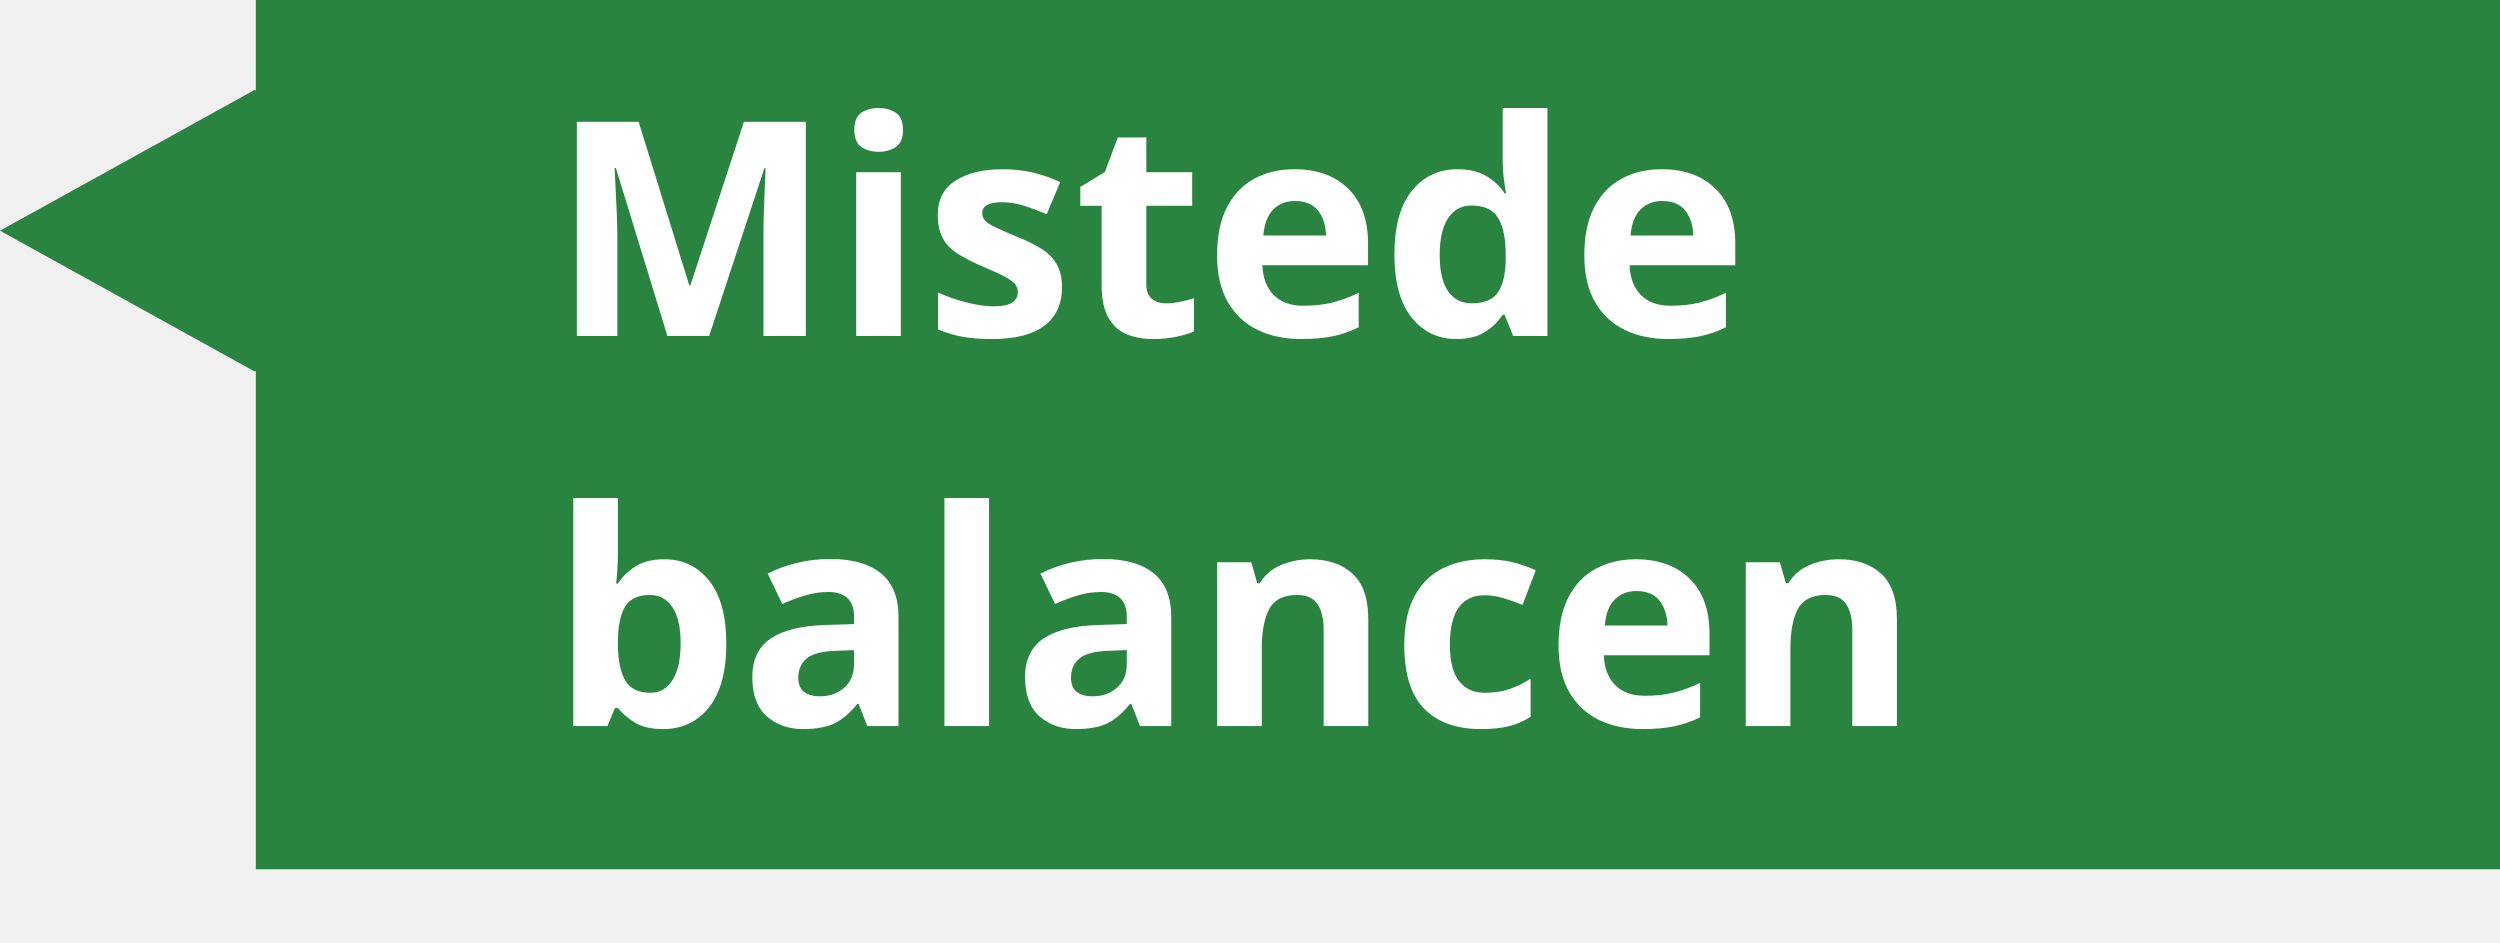
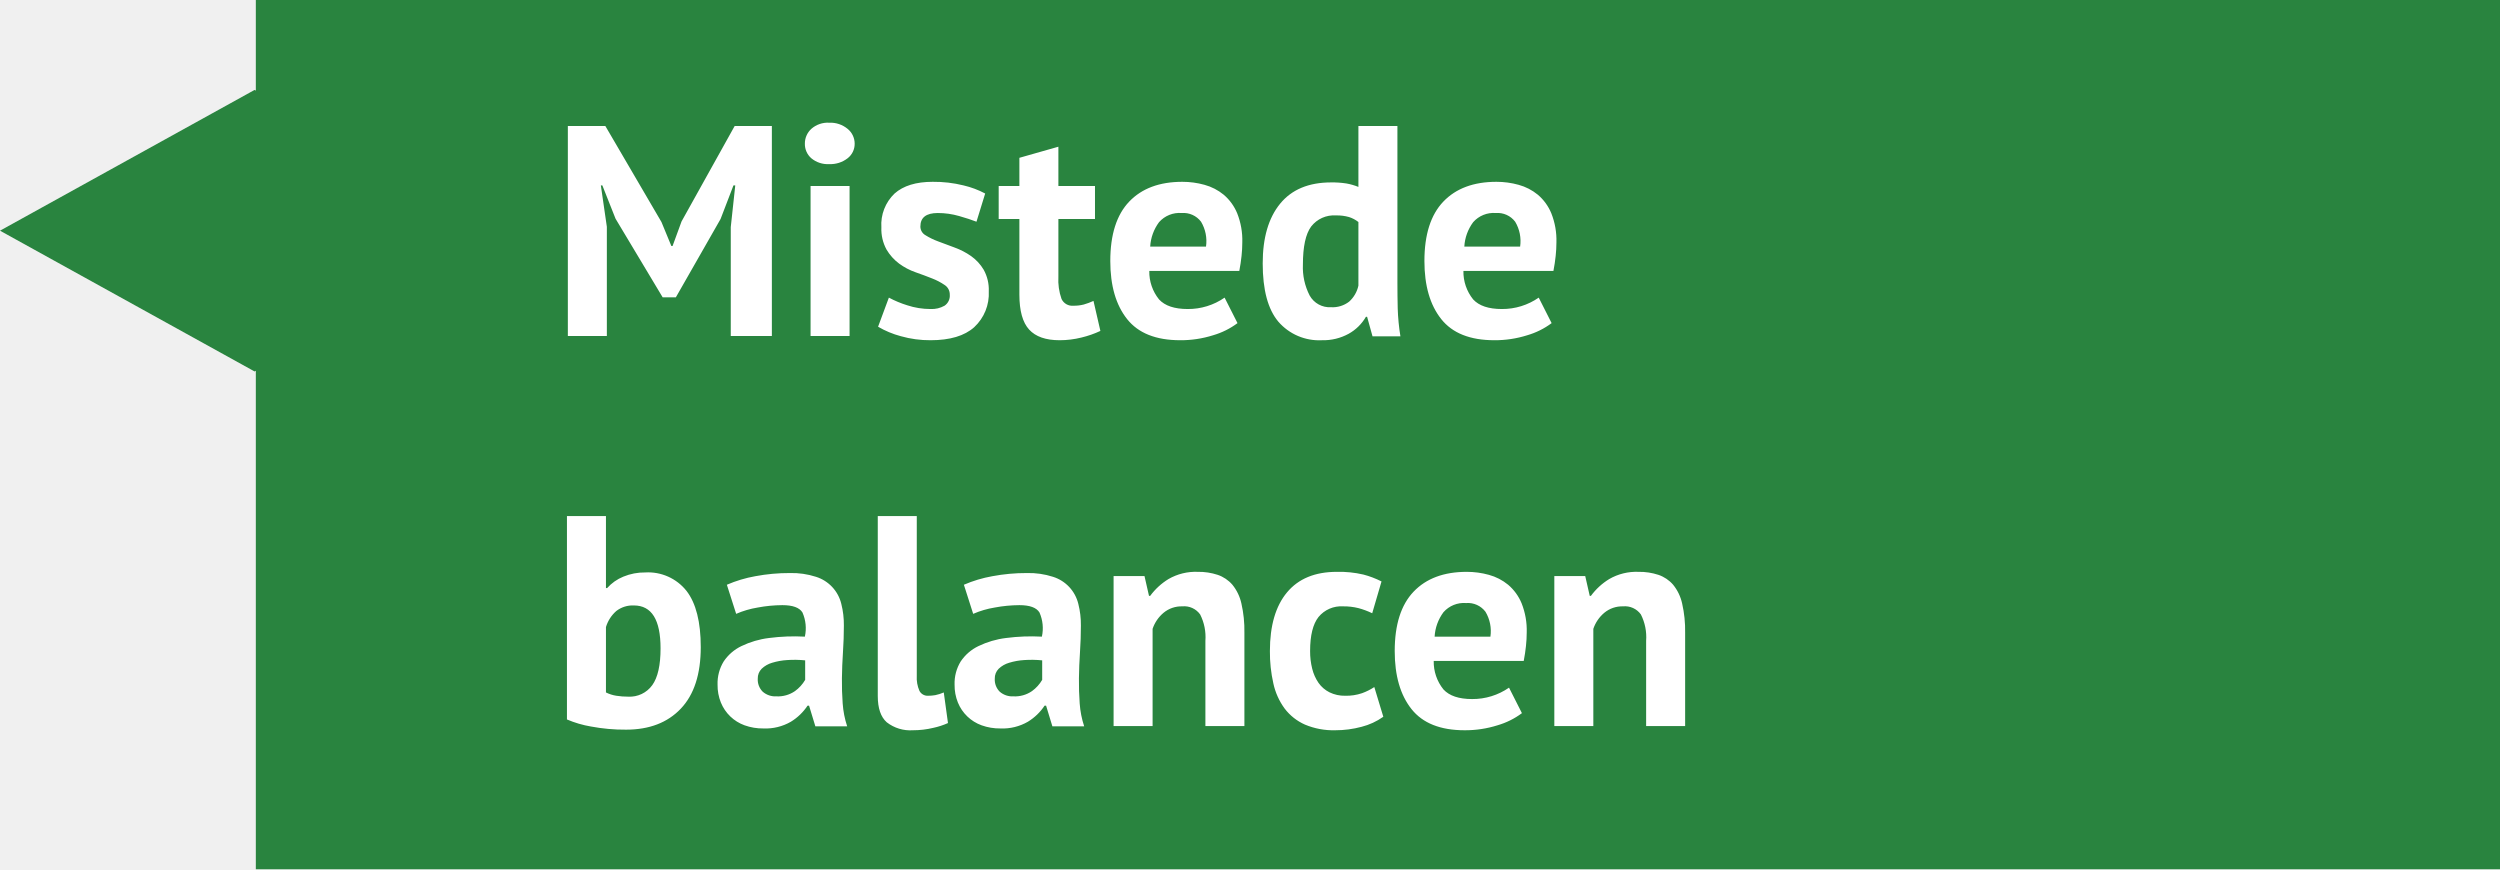
- <svg xmlns="http://www.w3.org/2000/svg" width="416.634" height="157" viewBox="0 0 416.634 157">
+ <svg xmlns="http://www.w3.org/2000/svg" width="416.634" height="144.868" viewBox="0 0 416.634 144.868">
  <g id="Group_4" data-name="Group 4" transform="translate(-1031.366 -353)">
    <path id="Union_2" data-name="Union 2" d="M42.634,144.868V61.789l-.208.115L0,38.445,42.426,14.986l.208.115V0h374V144.868Z" transform="translate(1031.366 353)" fill="#29843f" />
-     <text id="Mistede_balancen" data-name="Mistede balancen" transform="translate(1123 364)" fill="#fff" font-size="50" font-family="PTSans-Bold, PT Sans" font-weight="700">
-       <tspan x="0" y="45">Mistede </tspan>
-       <tspan x="0" y="110">balancen</tspan>
-     </text>
+     <path id="Path_9" data-name="Path 9" d="M30.15,26.85l.75-6.95h-.3l-2.15,5.6L21,38.55H18.8l-7.85-13.1L8.75,19.9H8.5l1,6.9V45H3V10H9.25L18.6,26l1.65,4h.2l1.5-4.1L30.8,10H37V45H30.15ZM43.45,20h6.5V45h-6.5Zm-.95-7.05a3.3,3.3,0,0,1,1.075-2.475A4.136,4.136,0,0,1,46.55,9.45a4.509,4.509,0,0,1,3.075,1.025A3.172,3.172,0,0,1,50.8,12.95a3.029,3.029,0,0,1-1.175,2.425,4.658,4.658,0,0,1-3.075.975,4.266,4.266,0,0,1-2.975-.975A3.14,3.14,0,0,1,42.5,12.95ZM66.65,38.1a1.866,1.866,0,0,0-.85-1.6,10.24,10.24,0,0,0-2.1-1.1q-1.25-.5-2.75-1.025a10.331,10.331,0,0,1-2.75-1.45,7.942,7.942,0,0,1-2.1-2.35,7.1,7.1,0,0,1-.85-3.675,7.152,7.152,0,0,1,2.2-5.65q2.2-1.95,6.35-1.95a20.417,20.417,0,0,1,5.15.6,14.9,14.9,0,0,1,3.6,1.35l-1.45,4.7q-1.15-.45-2.9-.95a12.862,12.862,0,0,0-3.55-.5q-2.9,0-2.9,2.25a1.664,1.664,0,0,0,.85,1.45,11.219,11.219,0,0,0,2.1,1.025q1.25.475,2.75,1.025a11.934,11.934,0,0,1,2.75,1.425,7.452,7.452,0,0,1,2.1,2.275,6.852,6.852,0,0,1,.85,3.6,7.618,7.618,0,0,1-2.425,5.975Q68.3,45.7,63.45,45.7a17.767,17.767,0,0,1-4.975-.675A15.312,15.312,0,0,1,54.7,43.45l1.8-4.85a17.348,17.348,0,0,0,3.05,1.275,12.4,12.4,0,0,0,3.9.625,4.325,4.325,0,0,0,2.325-.55A2.014,2.014,0,0,0,66.65,38.1ZM74.8,20h3.45V15.3l6.5-1.85V20h6.1v5.5h-6.1v9.6a9.515,9.515,0,0,0,.525,3.725A1.975,1.975,0,0,0,87.25,39.95a6.541,6.541,0,0,0,1.725-.2,11.776,11.776,0,0,0,1.625-.6l1.15,5a16.5,16.5,0,0,1-3.15,1.1,14.994,14.994,0,0,1-3.65.45q-3.45,0-5.075-1.775T78.25,38.1V25.5H74.8Zm39.8,22.85a12.722,12.722,0,0,1-4.075,2.025,17.839,17.839,0,0,1-5.475.825q-6.05,0-8.85-3.525T93.4,32.5q0-6.6,3.15-9.9t8.85-3.3a13.76,13.76,0,0,1,3.7.5,8.611,8.611,0,0,1,3.2,1.65,8.118,8.118,0,0,1,2.25,3.1,12.157,12.157,0,0,1,.85,4.85,21.785,21.785,0,0,1-.125,2.25q-.125,1.2-.375,2.5h-15a7.326,7.326,0,0,0,1.625,4.75Q103,40.5,106.3,40.5a10.642,10.642,0,0,0,6.15-1.9ZM105.3,24.5a4.552,4.552,0,0,0-3.775,1.525A7.54,7.54,0,0,0,100.05,30.1h9.3a6.3,6.3,0,0,0-.825-4.15A3.676,3.676,0,0,0,105.3,24.5Zm35.95,11.7q0,2.1.05,4.2a35.721,35.721,0,0,0,.45,4.65H137.1l-.9-3.25H136a7.555,7.555,0,0,1-2.875,2.825A8.746,8.746,0,0,1,128.7,45.7a9,9,0,0,1-7.3-3.1q-2.6-3.1-2.6-9.7,0-6.4,2.9-9.95t8.5-3.55a15.248,15.248,0,0,1,2.55.175,10.038,10.038,0,0,1,2,.575V10h6.5Zm-11.05,4a4.516,4.516,0,0,0,3-.925,5,5,0,0,0,1.55-2.675V26a4.961,4.961,0,0,0-1.55-.825A7.3,7.3,0,0,0,131,24.9a4.81,4.81,0,0,0-4.125,1.85Q125.5,28.6,125.5,33.1a10.258,10.258,0,0,0,1.125,5.15A3.825,3.825,0,0,0,130.2,40.2Zm36.75,2.65a12.722,12.722,0,0,1-4.075,2.025,17.839,17.839,0,0,1-5.475.825q-6.05,0-8.85-3.525t-2.8-9.675q0-6.6,3.15-9.9t8.85-3.3a13.76,13.76,0,0,1,3.7.5,8.611,8.611,0,0,1,3.2,1.65,8.118,8.118,0,0,1,2.25,3.1,12.157,12.157,0,0,1,.85,4.85,21.787,21.787,0,0,1-.125,2.25q-.125,1.2-.375,2.5h-15a7.326,7.326,0,0,0,1.625,4.75q1.475,1.6,4.775,1.6a10.642,10.642,0,0,0,6.15-1.9Zm-9.3-18.35a4.552,4.552,0,0,0-3.775,1.525A7.54,7.54,0,0,0,152.4,30.1h9.3a6.3,6.3,0,0,0-.825-4.15A3.676,3.676,0,0,0,157.65,24.5ZM2.85,75h6.5V87h.2a7.314,7.314,0,0,1,2.7-1.9,9.254,9.254,0,0,1,3.65-.7,8.163,8.163,0,0,1,6.875,3.075Q25.15,90.55,25.15,96.85q0,6.75-3.325,10.25T12.7,110.6a30.17,30.17,0,0,1-5.85-.525,17.555,17.555,0,0,1-4-1.175ZM14,89.9a4.456,4.456,0,0,0-2.925.925A5.791,5.791,0,0,0,9.35,93.5v10.9a5.969,5.969,0,0,0,1.725.55,12.344,12.344,0,0,0,1.975.15,4.634,4.634,0,0,0,4.025-1.925q1.375-1.925,1.375-6.125Q18.45,89.9,14,89.9Zm15.5-3.45a21.388,21.388,0,0,1,4.75-1.425A30.613,30.613,0,0,1,40,84.5a13.056,13.056,0,0,1,4.35.625,6.268,6.268,0,0,1,4.225,4.525A14.037,14.037,0,0,1,49,93.25q0,2.2-.15,4.425t-.175,4.375q-.025,2.15.125,4.175a15.723,15.723,0,0,0,.75,3.825h-5.3L43.2,106.6h-.25a8.9,8.9,0,0,1-2.775,2.675A8.419,8.419,0,0,1,35.6,110.4a8.919,8.919,0,0,1-3.15-.525,6.733,6.733,0,0,1-3.95-3.8,7.694,7.694,0,0,1-.55-2.975,6.957,6.957,0,0,1,1.025-3.875,7.413,7.413,0,0,1,2.95-2.55,14.654,14.654,0,0,1,4.6-1.35A32.6,32.6,0,0,1,42.5,95.1a6.5,6.5,0,0,0-.4-4.025q-.75-1.225-3.35-1.225a22.839,22.839,0,0,0-4.125.4A15.082,15.082,0,0,0,31.05,91.3Zm8.25,18.6a5,5,0,0,0,3.1-.875,6.1,6.1,0,0,0,1.7-1.875V99.05A17.882,17.882,0,0,0,39.575,99a10.857,10.857,0,0,0-2.525.45,4.245,4.245,0,0,0-1.75,1,2.236,2.236,0,0,0-.65,1.65,2.839,2.839,0,0,0,.825,2.175A3.191,3.191,0,0,0,37.75,105.05Zm23.4-3.45a5.441,5.441,0,0,0,.45,2.55,1.539,1.539,0,0,0,1.45.8,6.845,6.845,0,0,0,1.175-.1,7.105,7.105,0,0,0,1.425-.45l.7,5.1a12.313,12.313,0,0,1-2.45.8,14.38,14.38,0,0,1-3.4.4,6.375,6.375,0,0,1-4.35-1.325q-1.5-1.325-1.5-4.375V75h6.5ZM69,86.45a21.388,21.388,0,0,1,4.75-1.425A30.613,30.613,0,0,1,79.5,84.5a13.056,13.056,0,0,1,4.35.625,6.268,6.268,0,0,1,4.225,4.525,14.037,14.037,0,0,1,.425,3.6q0,2.2-.15,4.425t-.175,4.375q-.025,2.15.125,4.175a15.723,15.723,0,0,0,.75,3.825h-5.3L82.7,106.6h-.25a8.9,8.9,0,0,1-2.775,2.675A8.419,8.419,0,0,1,75.1,110.4a8.919,8.919,0,0,1-3.15-.525,6.733,6.733,0,0,1-3.95-3.8,7.694,7.694,0,0,1-.55-2.975,6.956,6.956,0,0,1,1.025-3.875,7.413,7.413,0,0,1,2.95-2.55,14.654,14.654,0,0,1,4.6-1.35A32.6,32.6,0,0,1,82,95.1a6.5,6.5,0,0,0-.4-4.025q-.75-1.225-3.35-1.225a22.839,22.839,0,0,0-4.125.4A15.082,15.082,0,0,0,70.55,91.3Zm8.25,18.6a5,5,0,0,0,3.1-.875,6.1,6.1,0,0,0,1.7-1.875V99.05A17.882,17.882,0,0,0,79.075,99a10.857,10.857,0,0,0-2.525.45,4.245,4.245,0,0,0-1.75,1,2.236,2.236,0,0,0-.65,1.65,2.839,2.839,0,0,0,.825,2.175A3.191,3.191,0,0,0,77.25,105.05Zm32,4.95V95.8a8.379,8.379,0,0,0-.875-4.4,3.272,3.272,0,0,0-2.975-1.35,4.684,4.684,0,0,0-3.125,1.075A5.971,5.971,0,0,0,100.45,93.8V110h-6.5V85H99.1l.75,3.3h.2a10.777,10.777,0,0,1,3.05-2.8,9.043,9.043,0,0,1,4.9-1.2,10.1,10.1,0,0,1,3.3.5,5.617,5.617,0,0,1,2.45,1.65,7.5,7.5,0,0,1,1.5,3.125,20.207,20.207,0,0,1,.5,4.875V110Zm29.65-1.55a10.865,10.865,0,0,1-3.625,1.675,16.676,16.676,0,0,1-4.375.575,12.152,12.152,0,0,1-5.075-.95,8.652,8.652,0,0,1-3.375-2.675,11.031,11.031,0,0,1-1.875-4.175A23.644,23.644,0,0,1,120,97.5q0-6.35,2.85-9.775t8.3-3.425a17.612,17.612,0,0,1,4.425.45A15.024,15.024,0,0,1,138.6,85.9l-1.55,5.3a13.1,13.1,0,0,0-2.275-.85,10.024,10.024,0,0,0-2.575-.3,4.908,4.908,0,0,0-4.1,1.775q-1.4,1.775-1.4,5.675a11.737,11.737,0,0,0,.35,2.95,7.214,7.214,0,0,0,1.05,2.35,4.922,4.922,0,0,0,1.825,1.575,5.694,5.694,0,0,0,2.625.575,8.114,8.114,0,0,0,2.8-.425,9.812,9.812,0,0,0,2.05-1.025Zm23.1-.6a12.721,12.721,0,0,1-4.075,2.025,17.839,17.839,0,0,1-5.475.825q-6.05,0-8.85-3.525T140.8,97.5q0-6.6,3.15-9.9t8.85-3.3a13.76,13.76,0,0,1,3.7.5,8.611,8.611,0,0,1,3.2,1.65,8.118,8.118,0,0,1,2.25,3.1,12.157,12.157,0,0,1,.85,4.85,21.787,21.787,0,0,1-.125,2.25q-.125,1.2-.375,2.5h-15a7.326,7.326,0,0,0,1.625,4.75q1.475,1.6,4.775,1.6a10.642,10.642,0,0,0,6.15-1.9ZM152.7,89.5a4.552,4.552,0,0,0-3.775,1.525A7.54,7.54,0,0,0,147.45,95.1h9.3a6.3,6.3,0,0,0-.825-4.15A3.676,3.676,0,0,0,152.7,89.5Zm30,20.5V95.8a8.38,8.38,0,0,0-.875-4.4,3.272,3.272,0,0,0-2.975-1.35,4.684,4.684,0,0,0-3.125,1.075A5.971,5.971,0,0,0,173.9,93.8V110h-6.5V85h5.15l.75,3.3h.2a10.777,10.777,0,0,1,3.05-2.8,9.043,9.043,0,0,1,4.9-1.2,10.1,10.1,0,0,1,3.3.5,5.618,5.618,0,0,1,2.45,1.65,7.5,7.5,0,0,1,1.5,3.125,20.207,20.207,0,0,1,.5,4.875V110Z" transform="translate(1123 364)" fill="#fff" />
  </g>
</svg>
